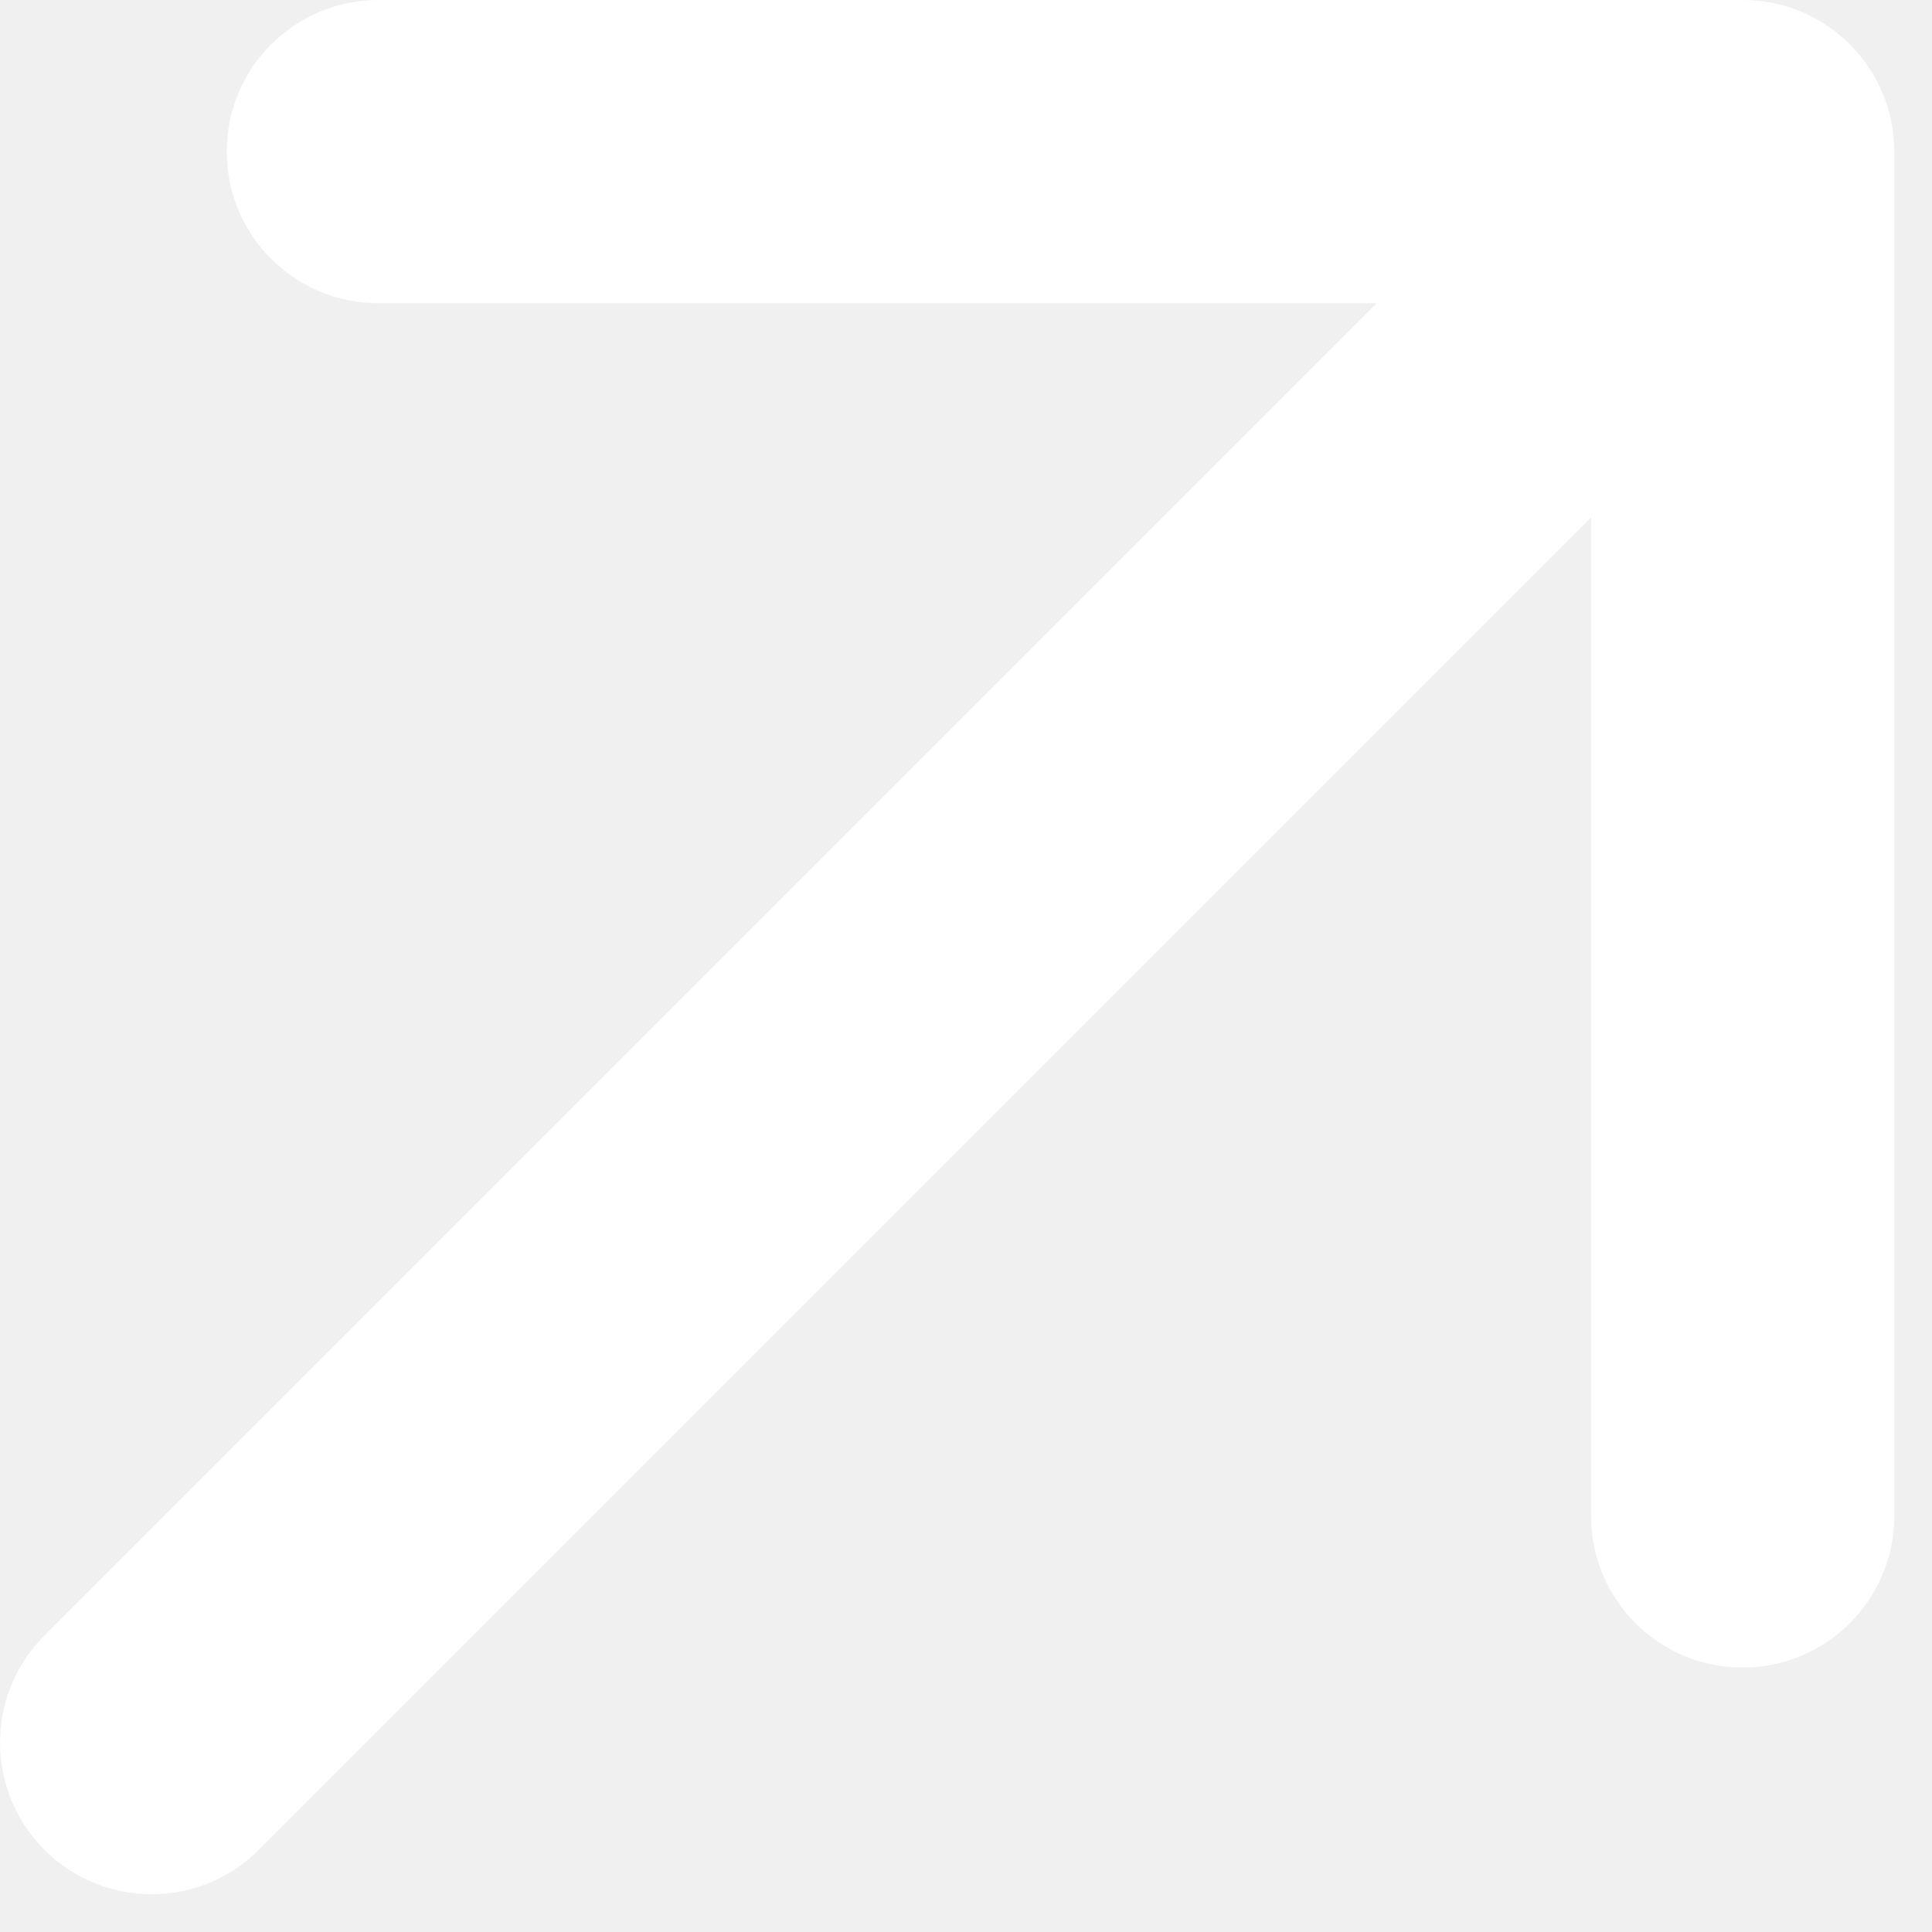
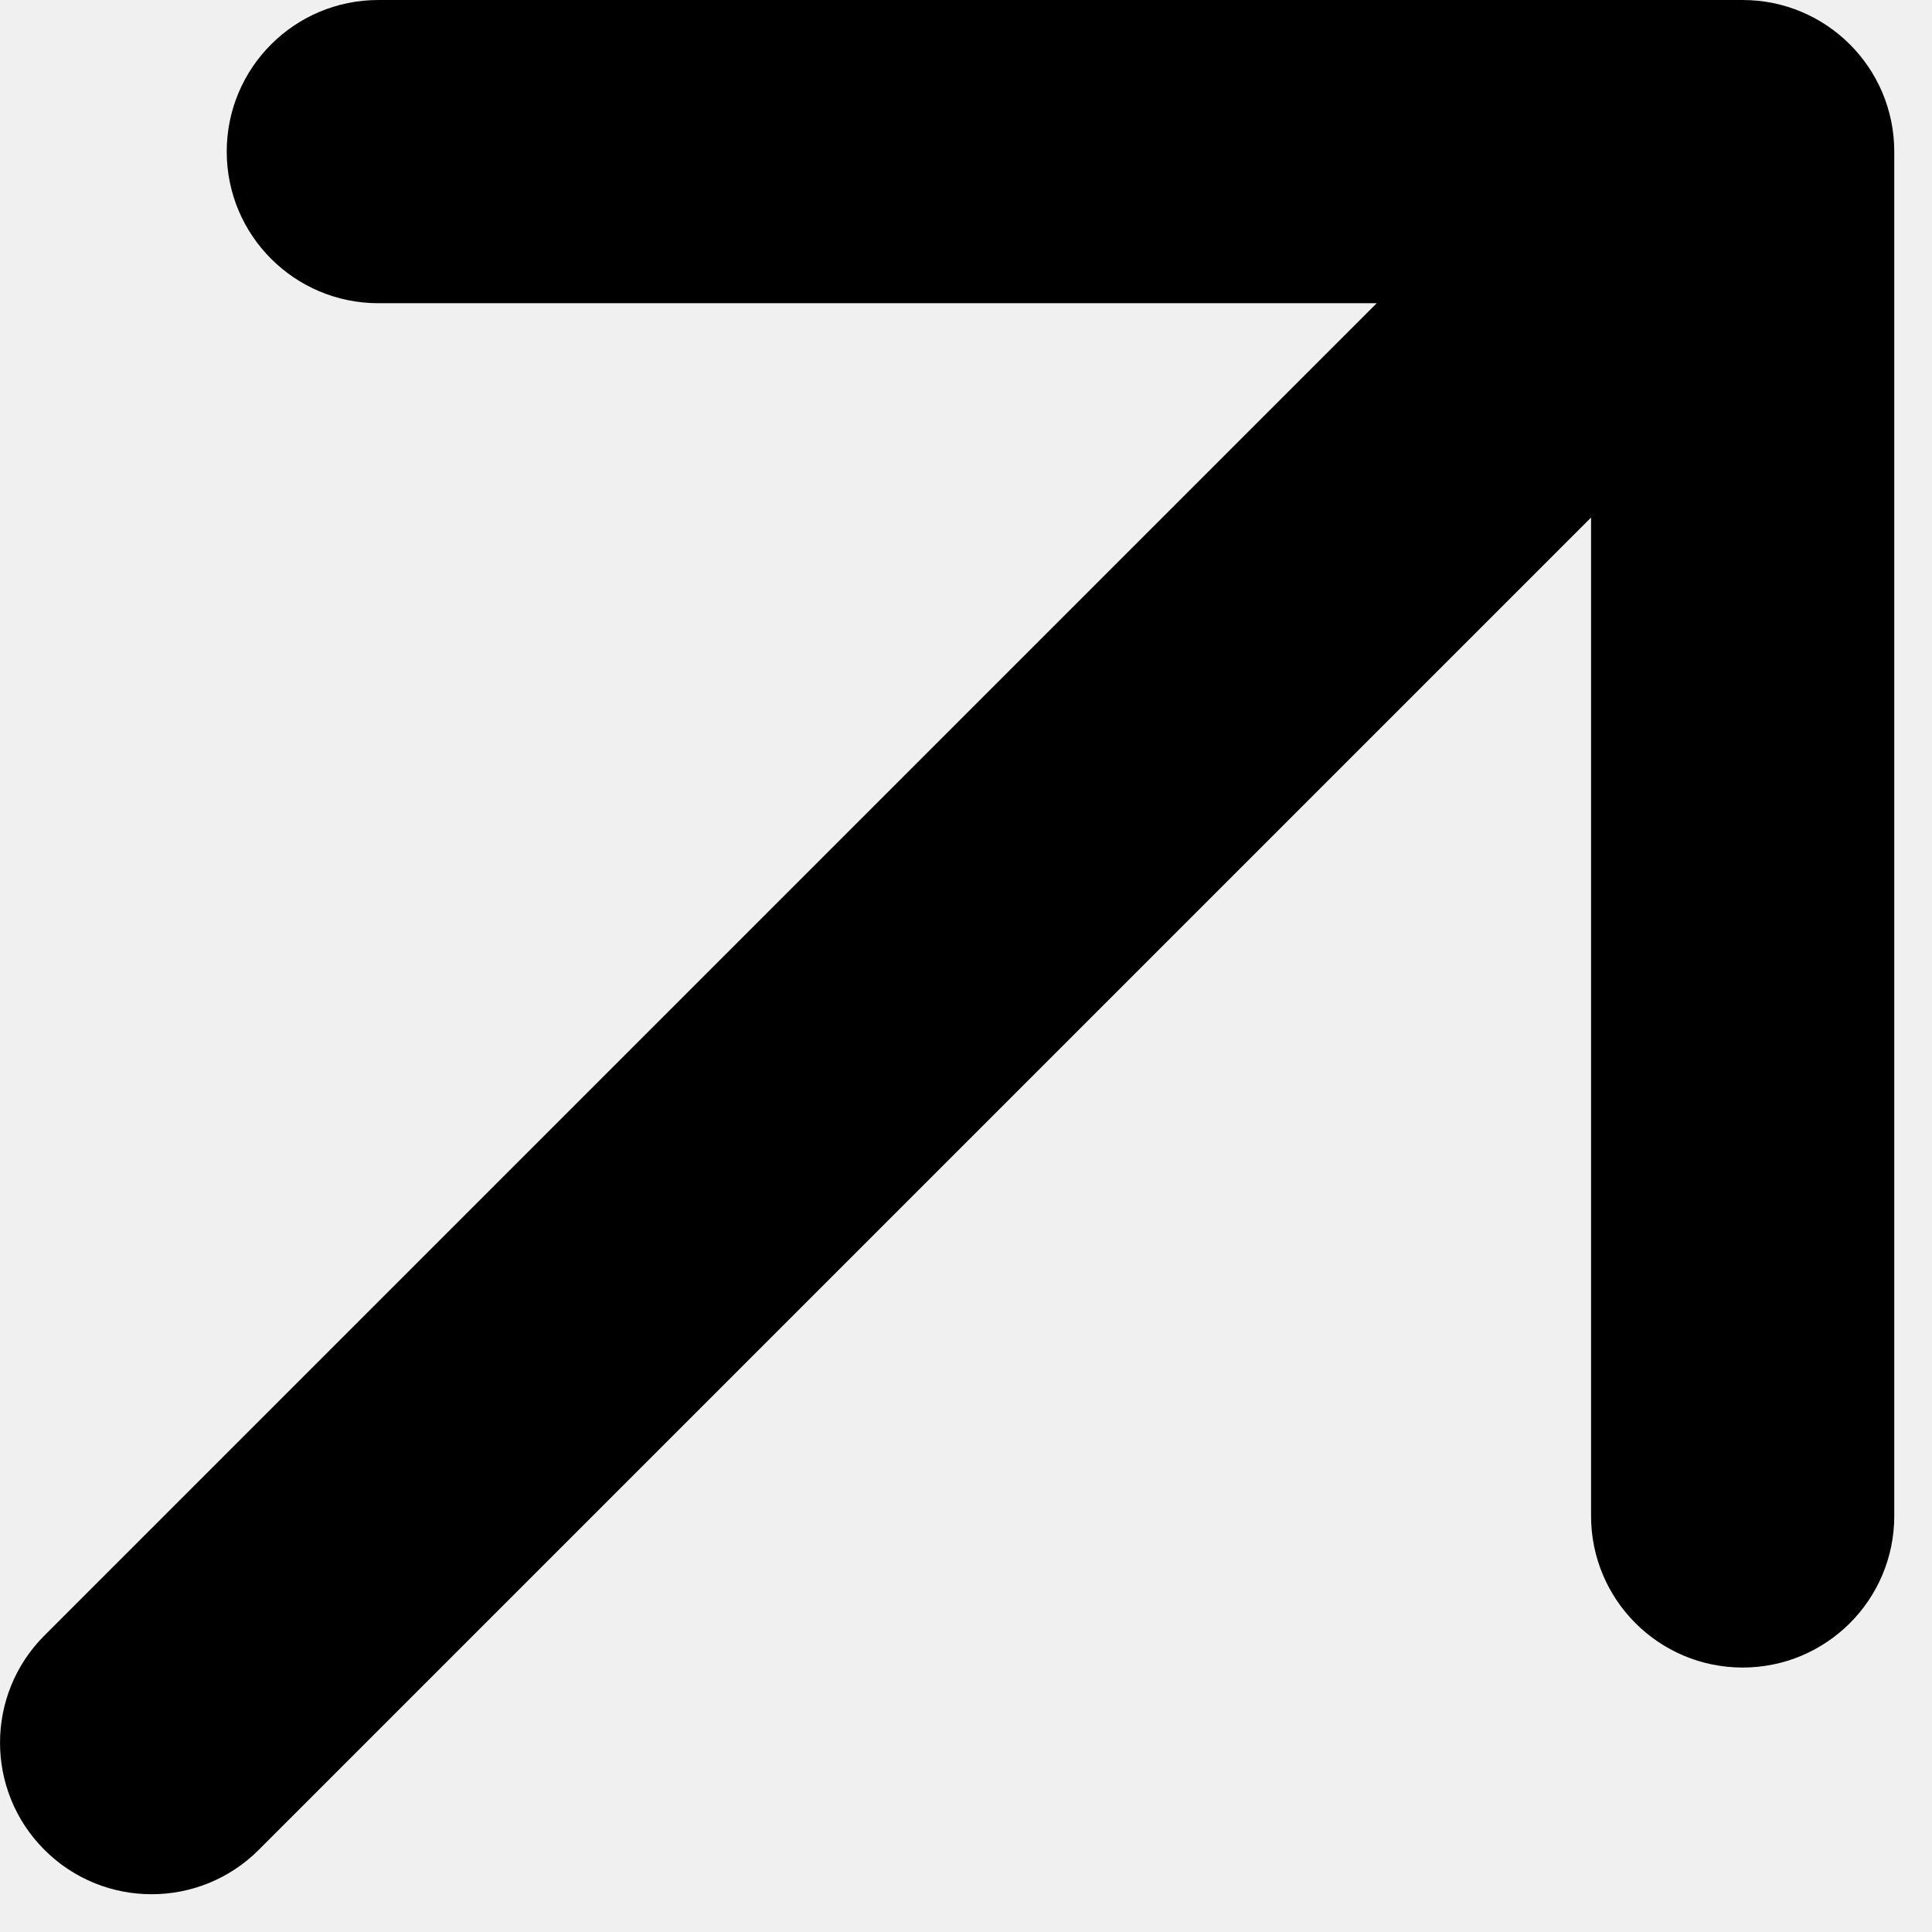
<svg xmlns="http://www.w3.org/2000/svg" width="17" height="17" viewBox="0 0 17 17" fill="none">
-   <path d="M0.391 14.391C-0.13 14.912 -0.13 15.756 0.391 16.277C0.912 16.798 1.756 16.798 2.277 16.277L1.334 15.334L0.391 14.391ZM16.668 1.334C16.668 0.597 16.071 9.47194e-05 15.334 9.6057e-05L3.329 9.65209e-05C2.592 9.65519e-05 1.995 0.597 1.995 1.334C1.995 2.071 2.592 2.668 3.329 2.668L14 2.668L14 13.339C14 14.076 14.597 14.673 15.334 14.673C16.071 14.673 16.668 14.076 16.668 13.339L16.668 1.334ZM1.334 15.334L2.277 16.277L16.277 2.277L15.334 1.334L14.391 0.391L0.391 14.391L1.334 15.334Z" fill="white" />
+   <path d="M0.391 14.391C-0.13 14.912 -0.13 15.756 0.391 16.277C0.912 16.798 1.756 16.798 2.277 16.277L1.334 15.334L0.391 14.391ZM16.668 1.334C16.668 0.597 16.071 9.47194e-05 15.334 9.6057e-05L3.329 9.65209e-05C2.592 9.65519e-05 1.995 0.597 1.995 1.334C1.995 2.071 2.592 2.668 3.329 2.668L14 2.668L14 13.339C14 14.076 14.597 14.673 15.334 14.673C16.071 14.673 16.668 14.076 16.668 13.339L16.668 1.334ZM1.334 15.334L2.277 16.277L16.277 2.277L15.334 1.334L14.391 0.391L0.391 14.391L1.334 15.334Z" fill="#000" />
</svg>
